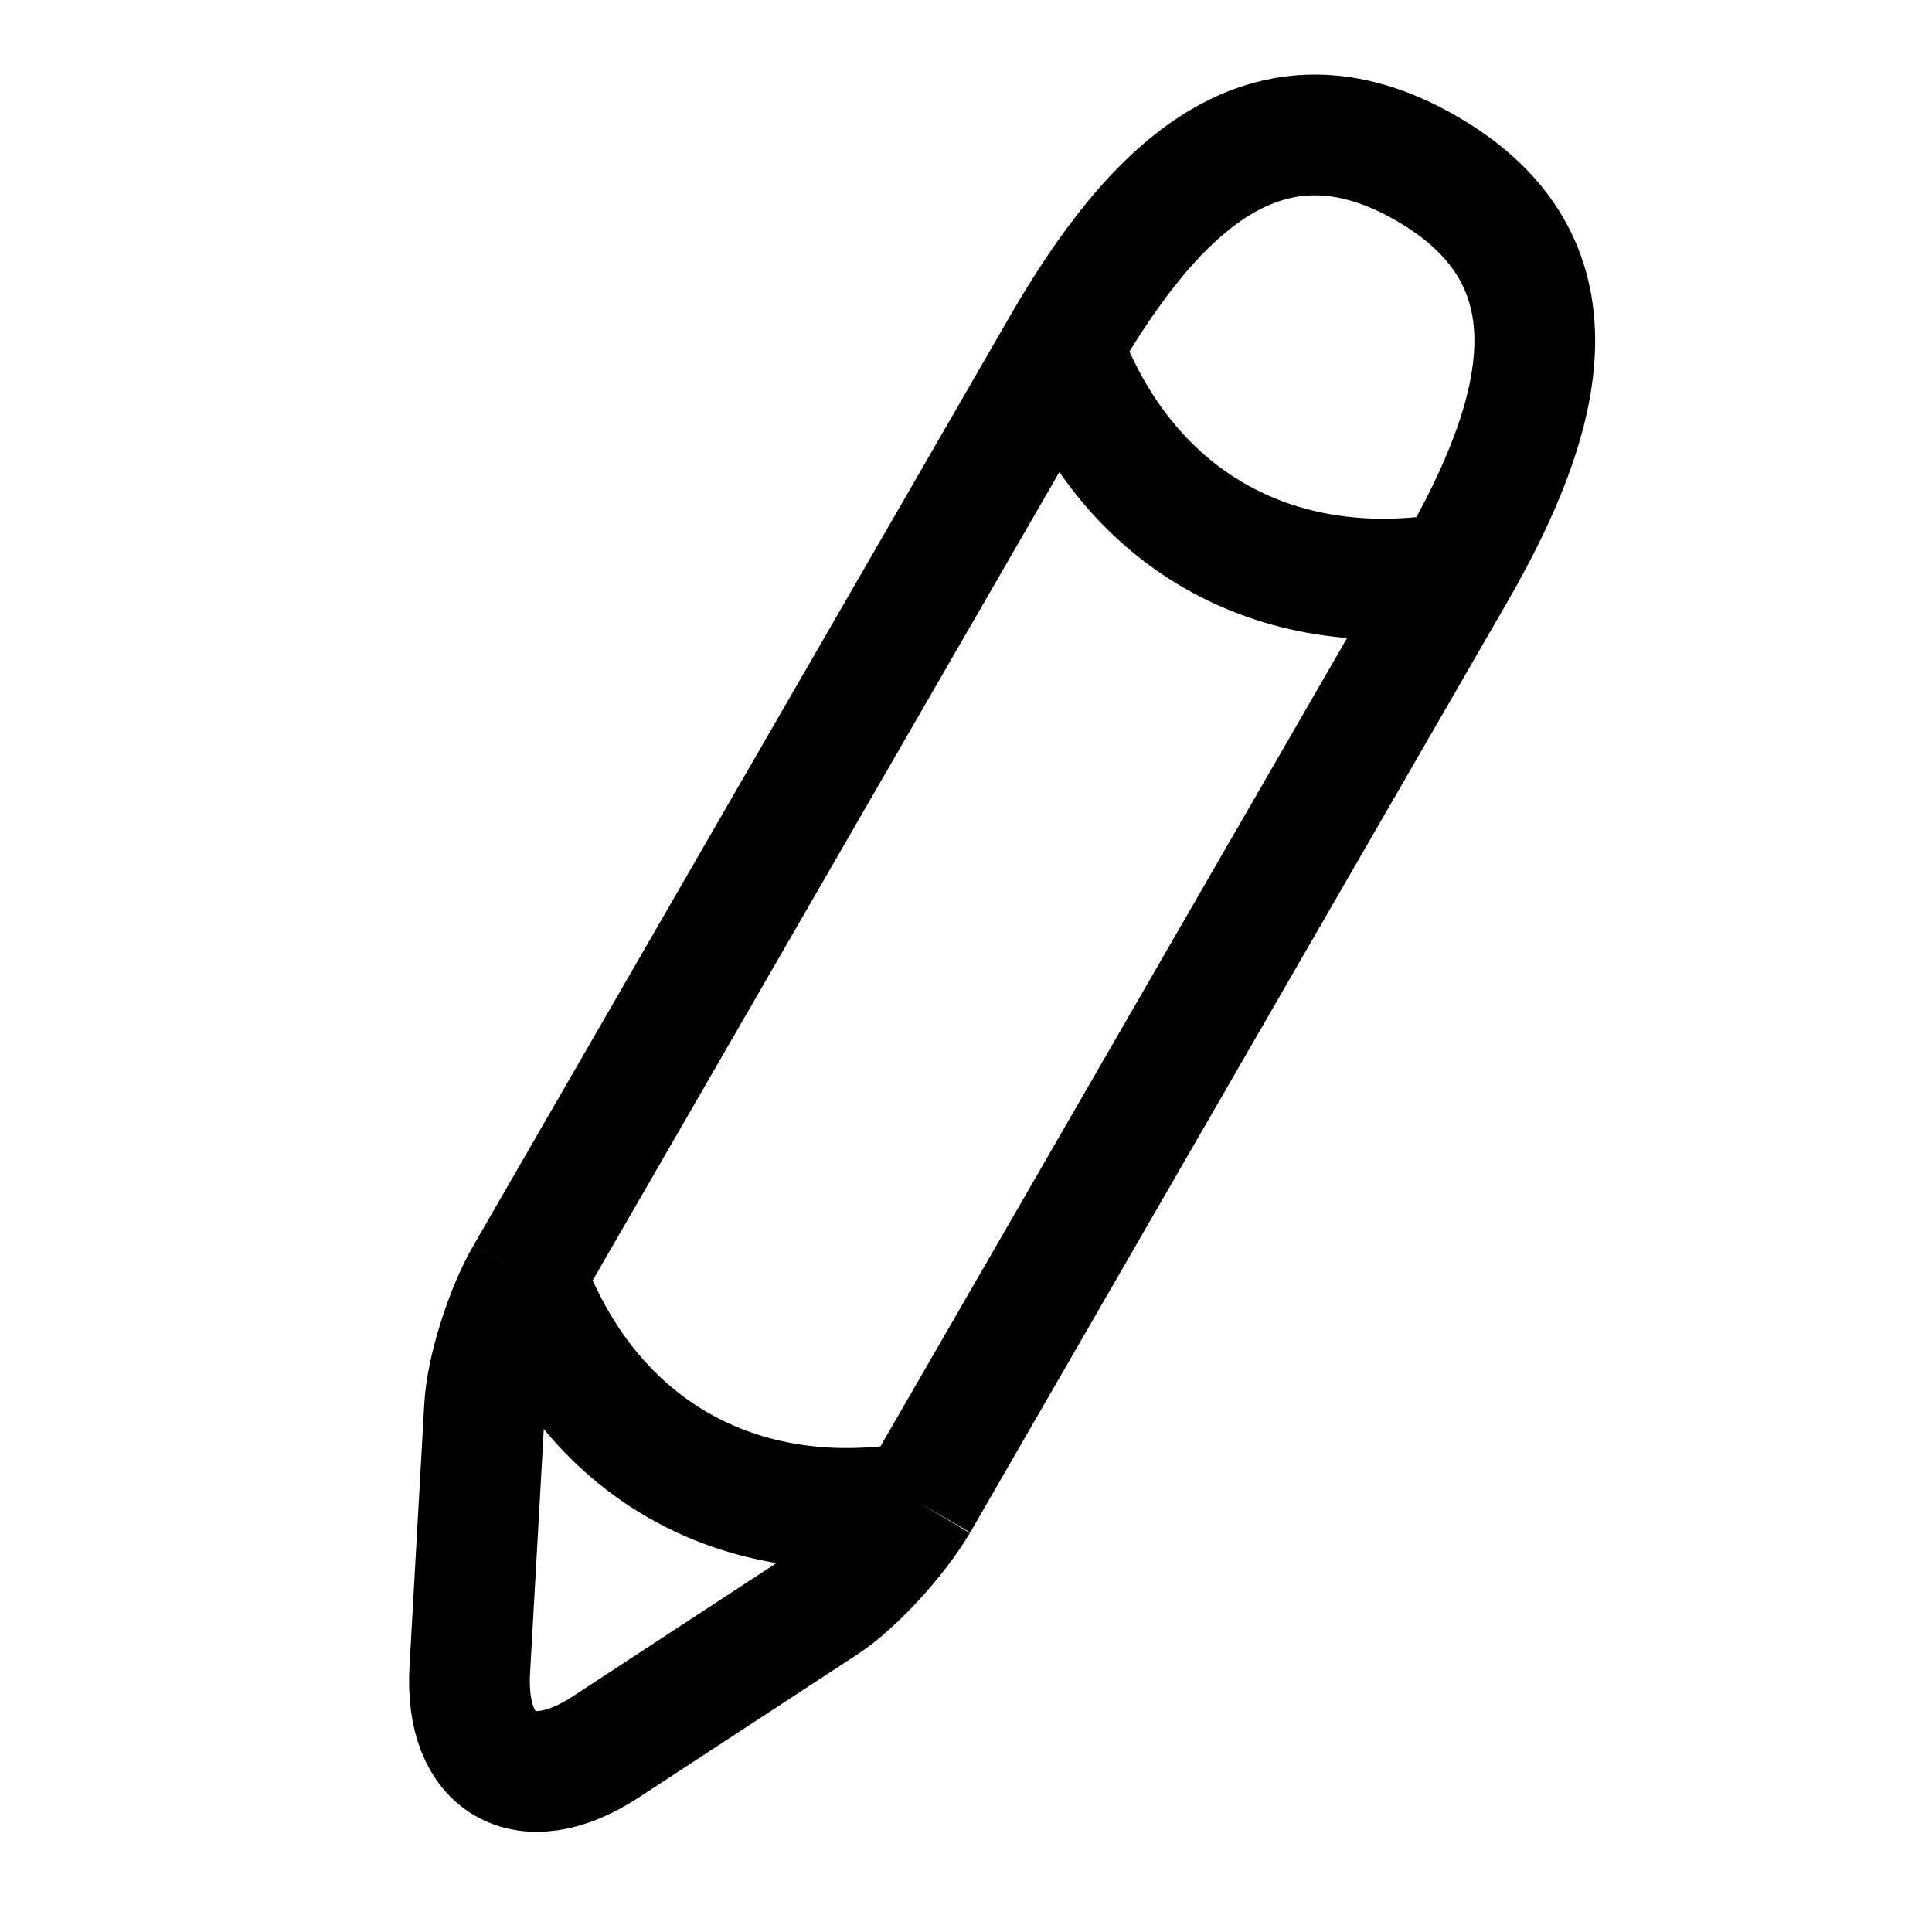
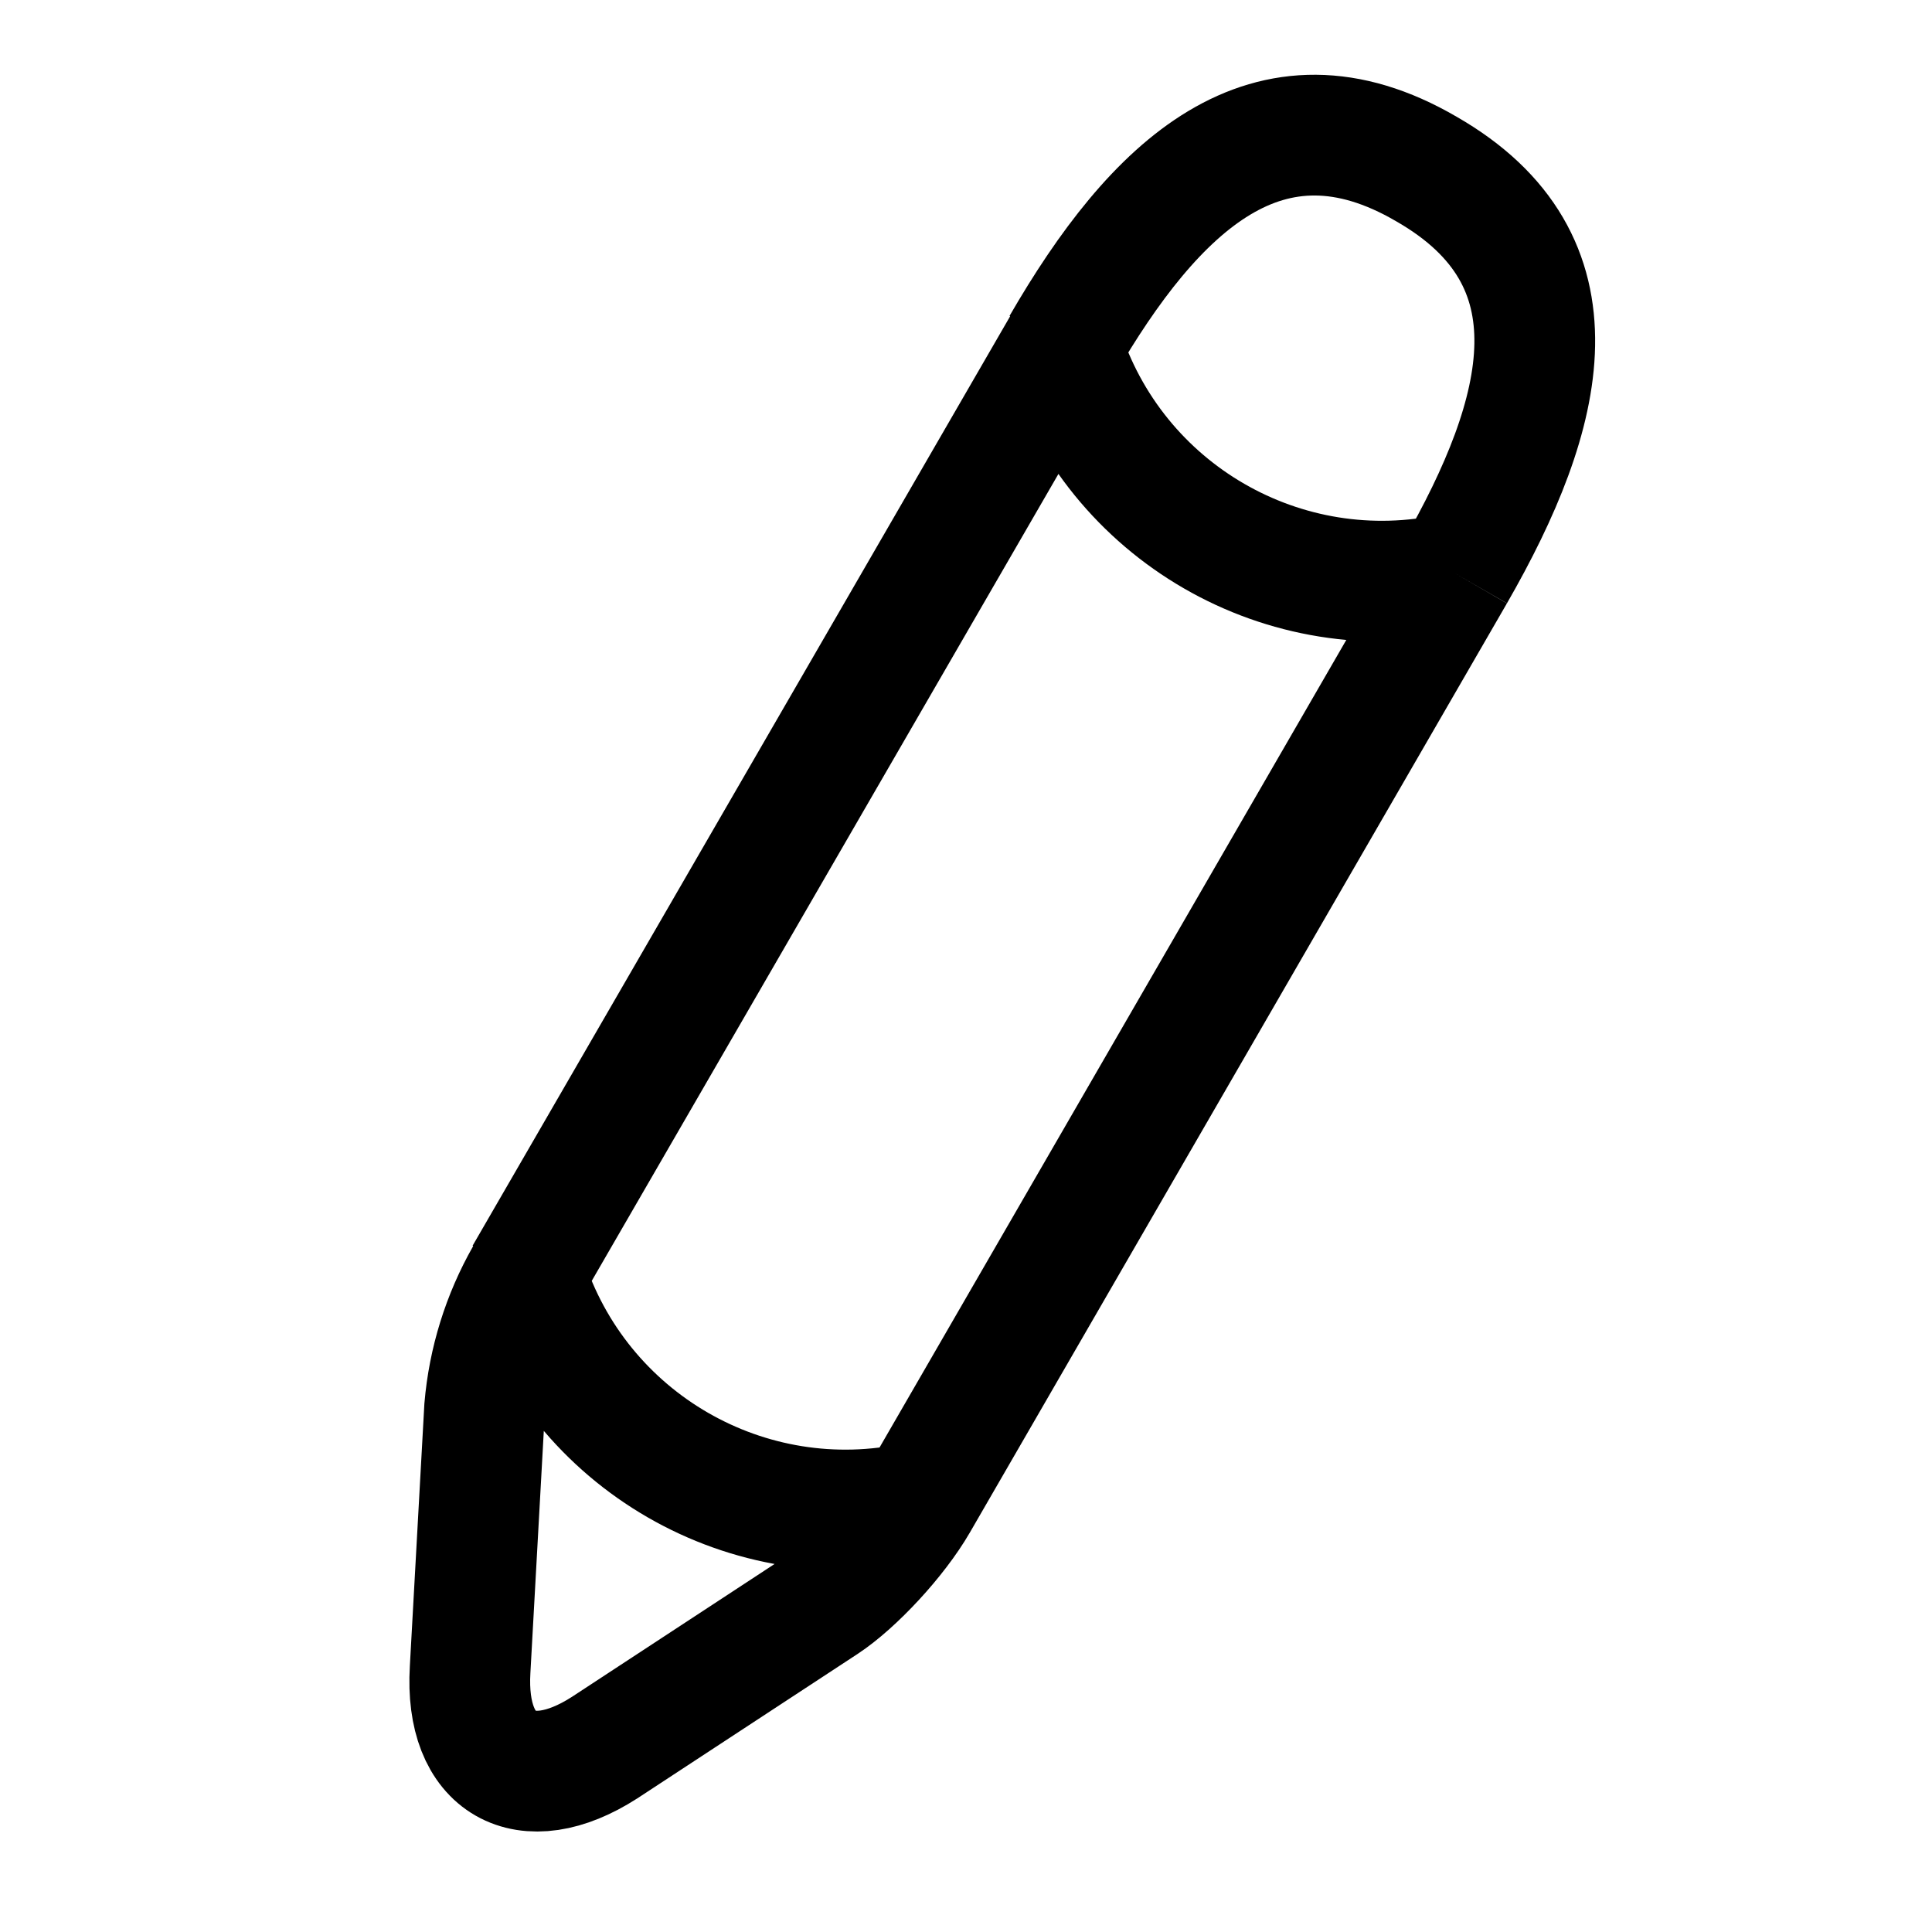
- <svg xmlns="http://www.w3.org/2000/svg" width="20" height="20" viewBox="0 0 24 24" fill="none">
-   <path d="M13.195 4.303L6.53 15.848M13.195 4.303C14.345 2.311 15.747 0.952 17.72 2.092C19.693 3.231 19.218 5.125 18.067 7.117M13.195 4.303C13.977 6.435 15.821 7.5 18.067 7.117M6.53 15.848C6.277 16.287 6.043 17.021 6.019 17.486L5.836 20.74C5.767 21.921 6.525 22.349 7.513 21.709L10.24 19.924C10.621 19.675 11.14 19.105 11.403 18.661M6.53 15.848C7.312 17.979 9.157 19.044 11.403 18.661M11.403 18.661L18.067 7.117" stroke="currentColor" stroke-width="1.5" />
+ <svg xmlns="http://www.w3.org/2000/svg" width="20" height="20" fill="none" viewBox="0 0 24 24">
+   <path stroke="currentcolor" stroke-width="1.5" d="M13.2 4.3 6.52 15.85M13.19 4.3c1.15-1.99 2.56-3.35 4.53-2.2 1.97 1.13 1.5 3.02.35 5.02M13.19 4.3a4.17 4.17 0 0 0 4.88 2.82M6.53 15.85a4 4 0 0 0-.51 1.64l-.18 3.25c-.07 1.18.69 1.6 1.67.97l2.73-1.79c.38-.25.9-.81 1.16-1.26m-4.87-2.81a4.17 4.17 0 0 0 4.87 2.81m0 0 6.67-11.54" />
</svg>
